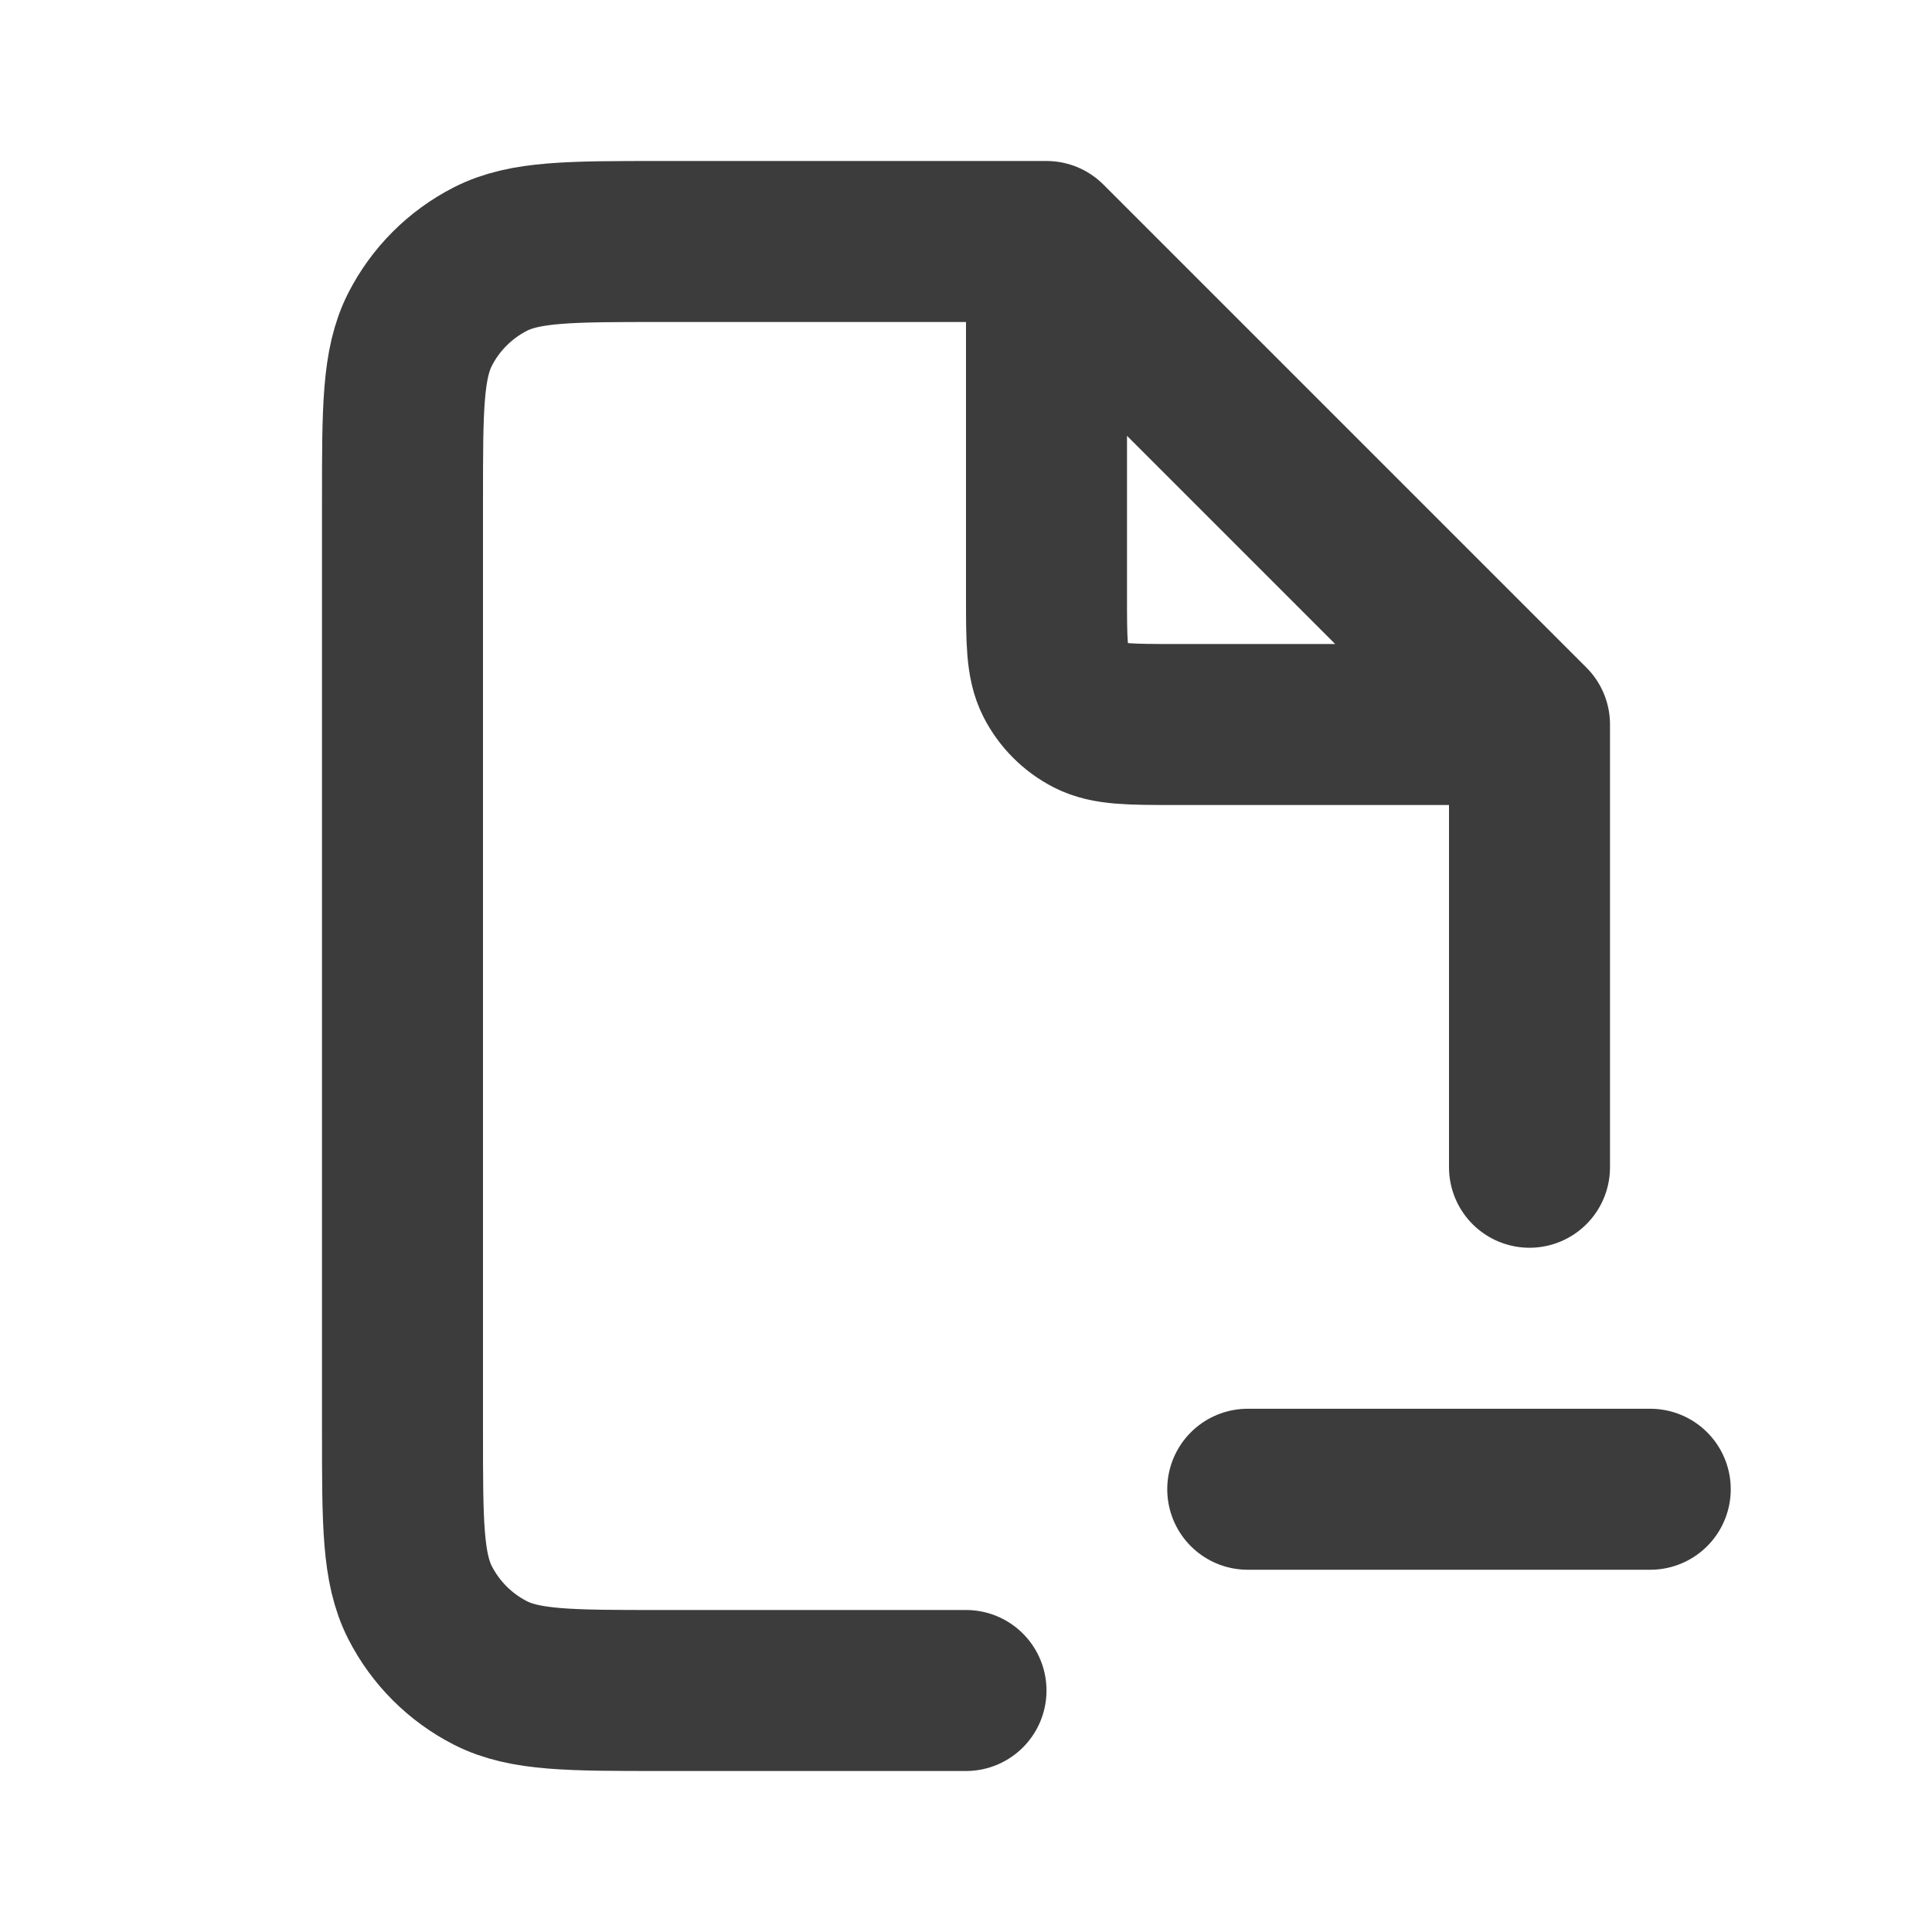
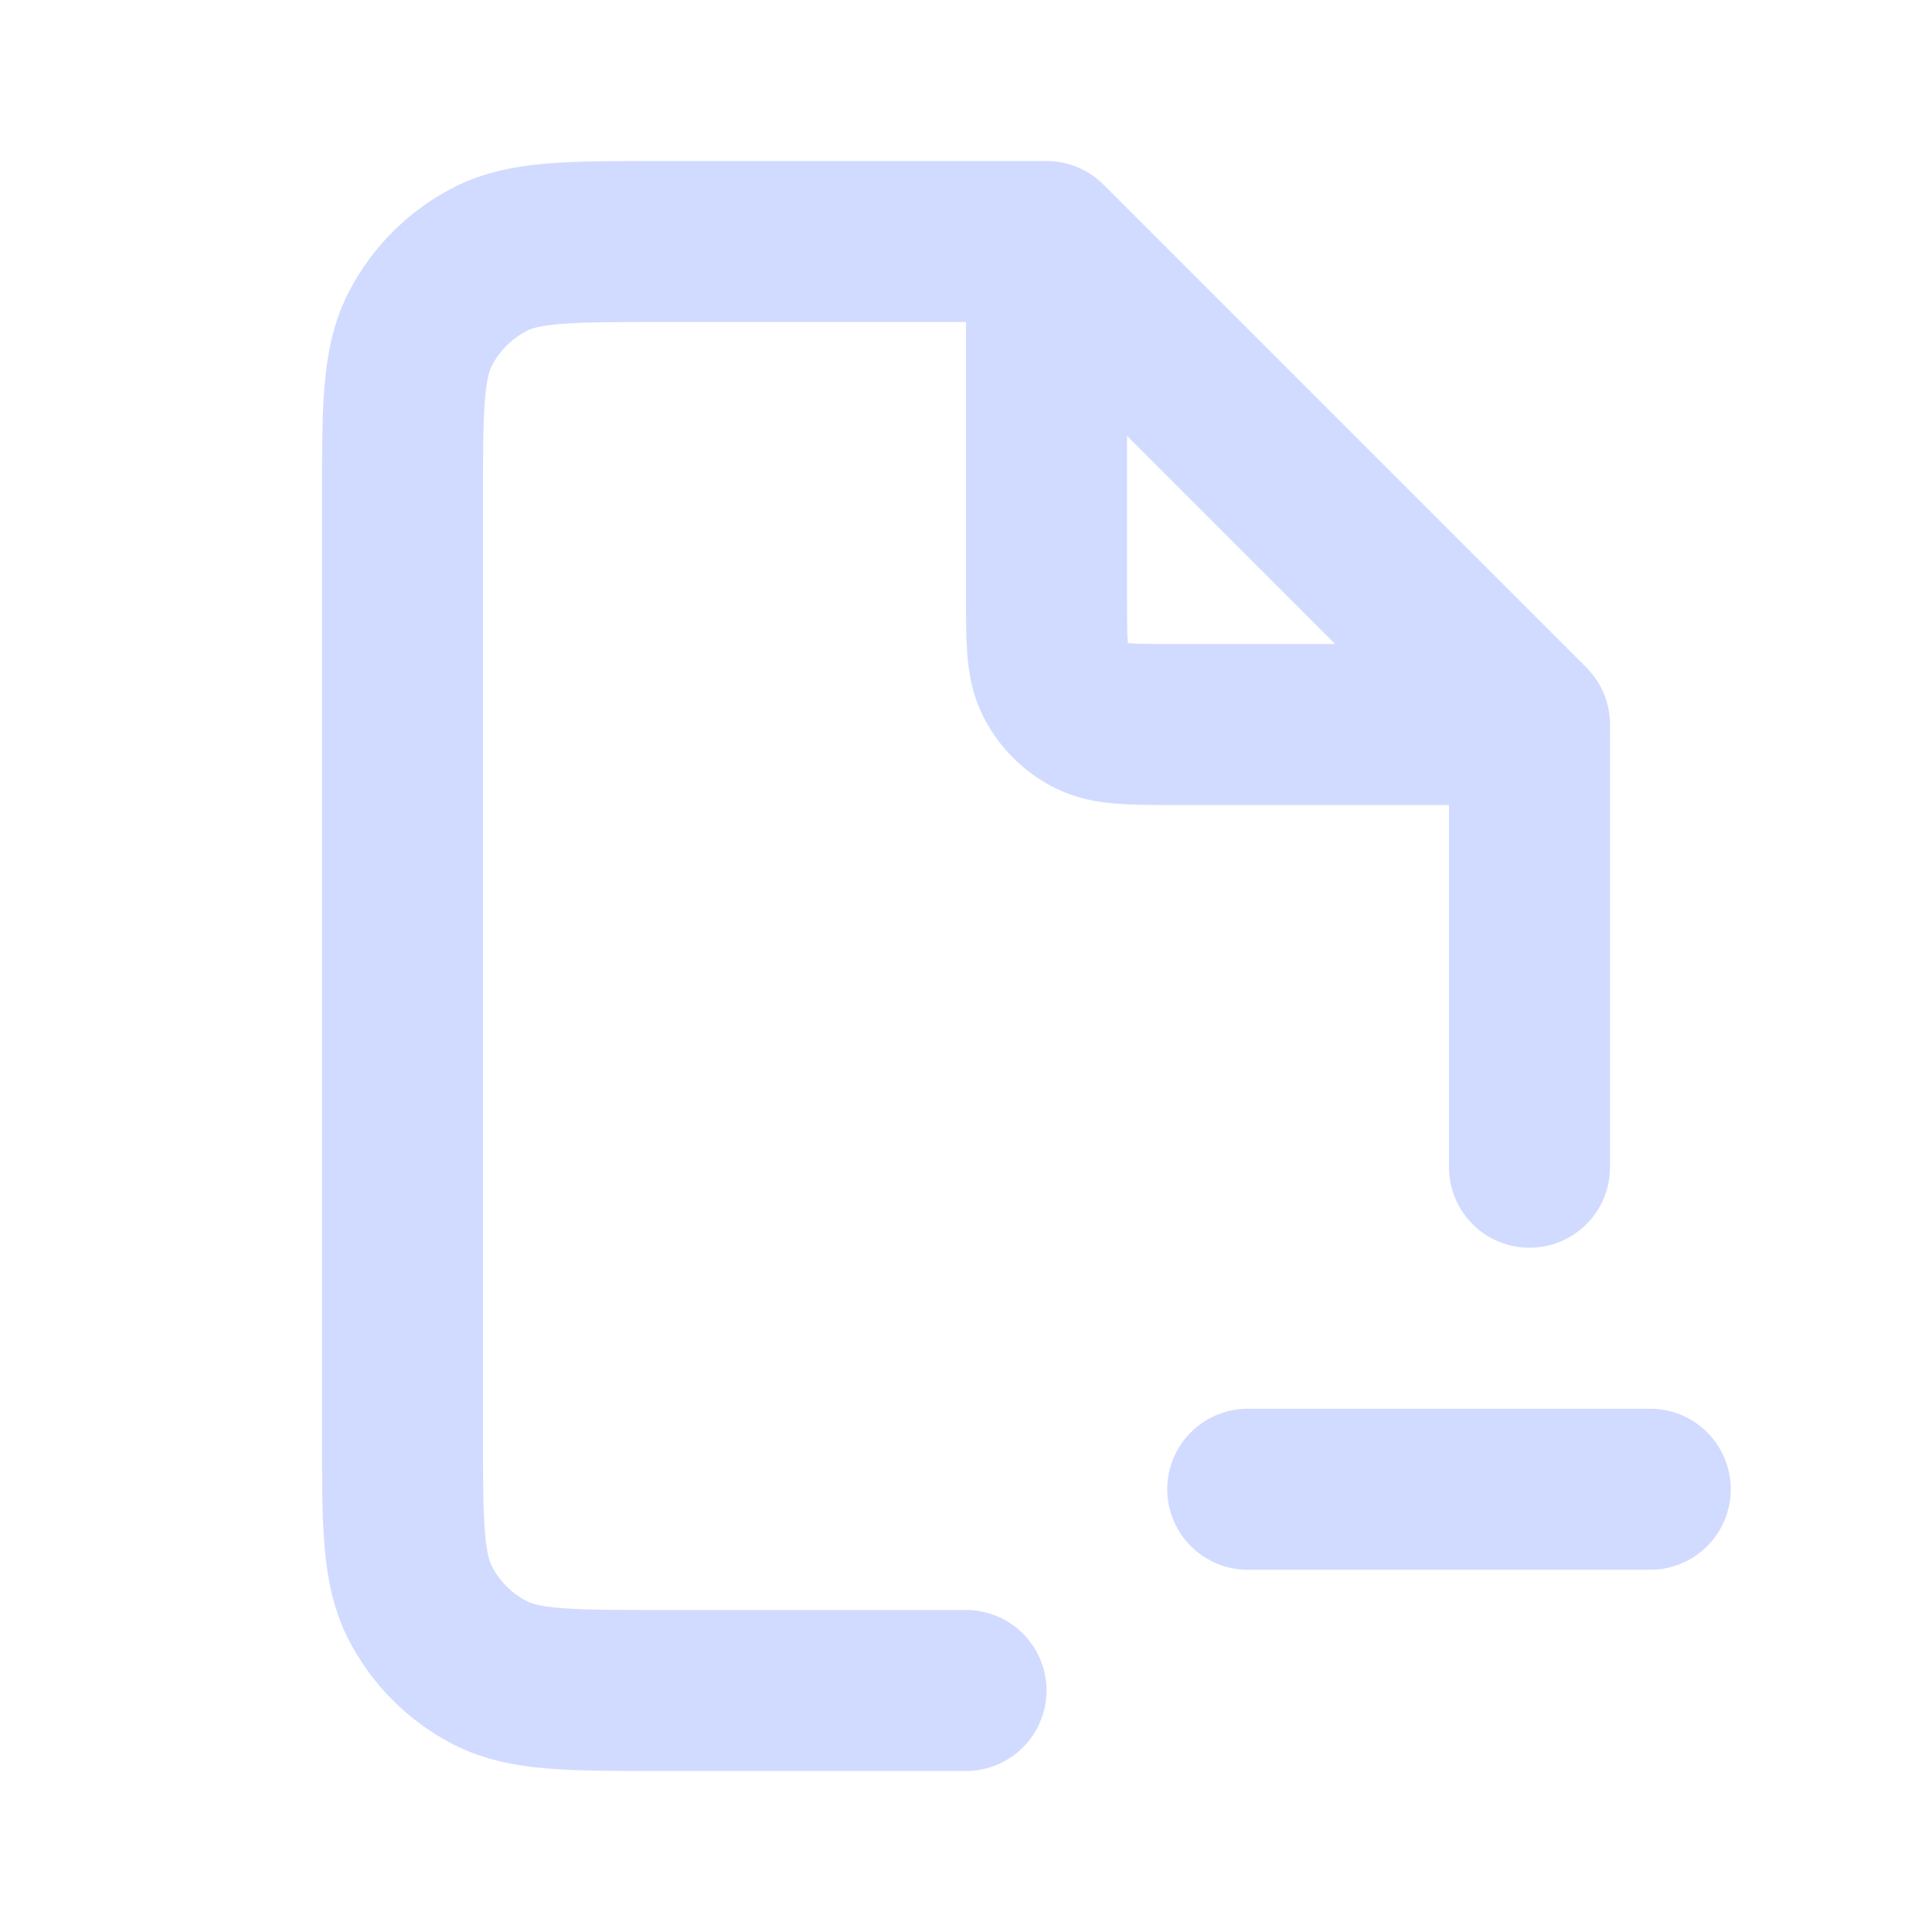
<svg xmlns="http://www.w3.org/2000/svg" width="800px" height="800px" viewBox="0 0 24 24" fill="none">
-   <path d="M13 3H8.2C7.08 3 6.52 3 6.092 3.218C5.716 3.41 5.41 3.716 5.218 4.092C5 4.52 5 5.08 5 6.2V17.8C5 18.92 5 19.48 5.218 19.908C5.41 20.284 5.716 20.59 6.092 20.782C6.52 21 7.08 21 8.2 21H12M13 3L19 9M13 3V7.4C13 7.96 13 8.24 13.109 8.454C13.205 8.642 13.358 8.795 13.546 8.891C13.76 9 14.04 9 14.6 9H19M19 9V14.5M15.5 18.5H20.5" stroke="#3c3c3c" stroke-width="2" stroke-linecap="round" stroke-linejoin="round" />
+   <path d="M13 3H8.2C7.08 3 6.52 3 6.092 3.218C5.716 3.41 5.41 3.716 5.218 4.092C5 4.52 5 5.08 5 6.2V17.8C5 18.92 5 19.48 5.218 19.908C5.41 20.284 5.716 20.59 6.092 20.782C6.52 21 7.08 21 8.2 21H12M13 3L19 9M13 3V7.4C13 7.96 13 8.24 13.109 8.454C13.205 8.642 13.358 8.795 13.546 8.891C13.76 9 14.04 9 14.6 9H19M19 9V14.5M15.5 18.5H20.5" stroke="#d1dbff" stroke-width="2" stroke-linecap="round" stroke-linejoin="round" />
</svg>
